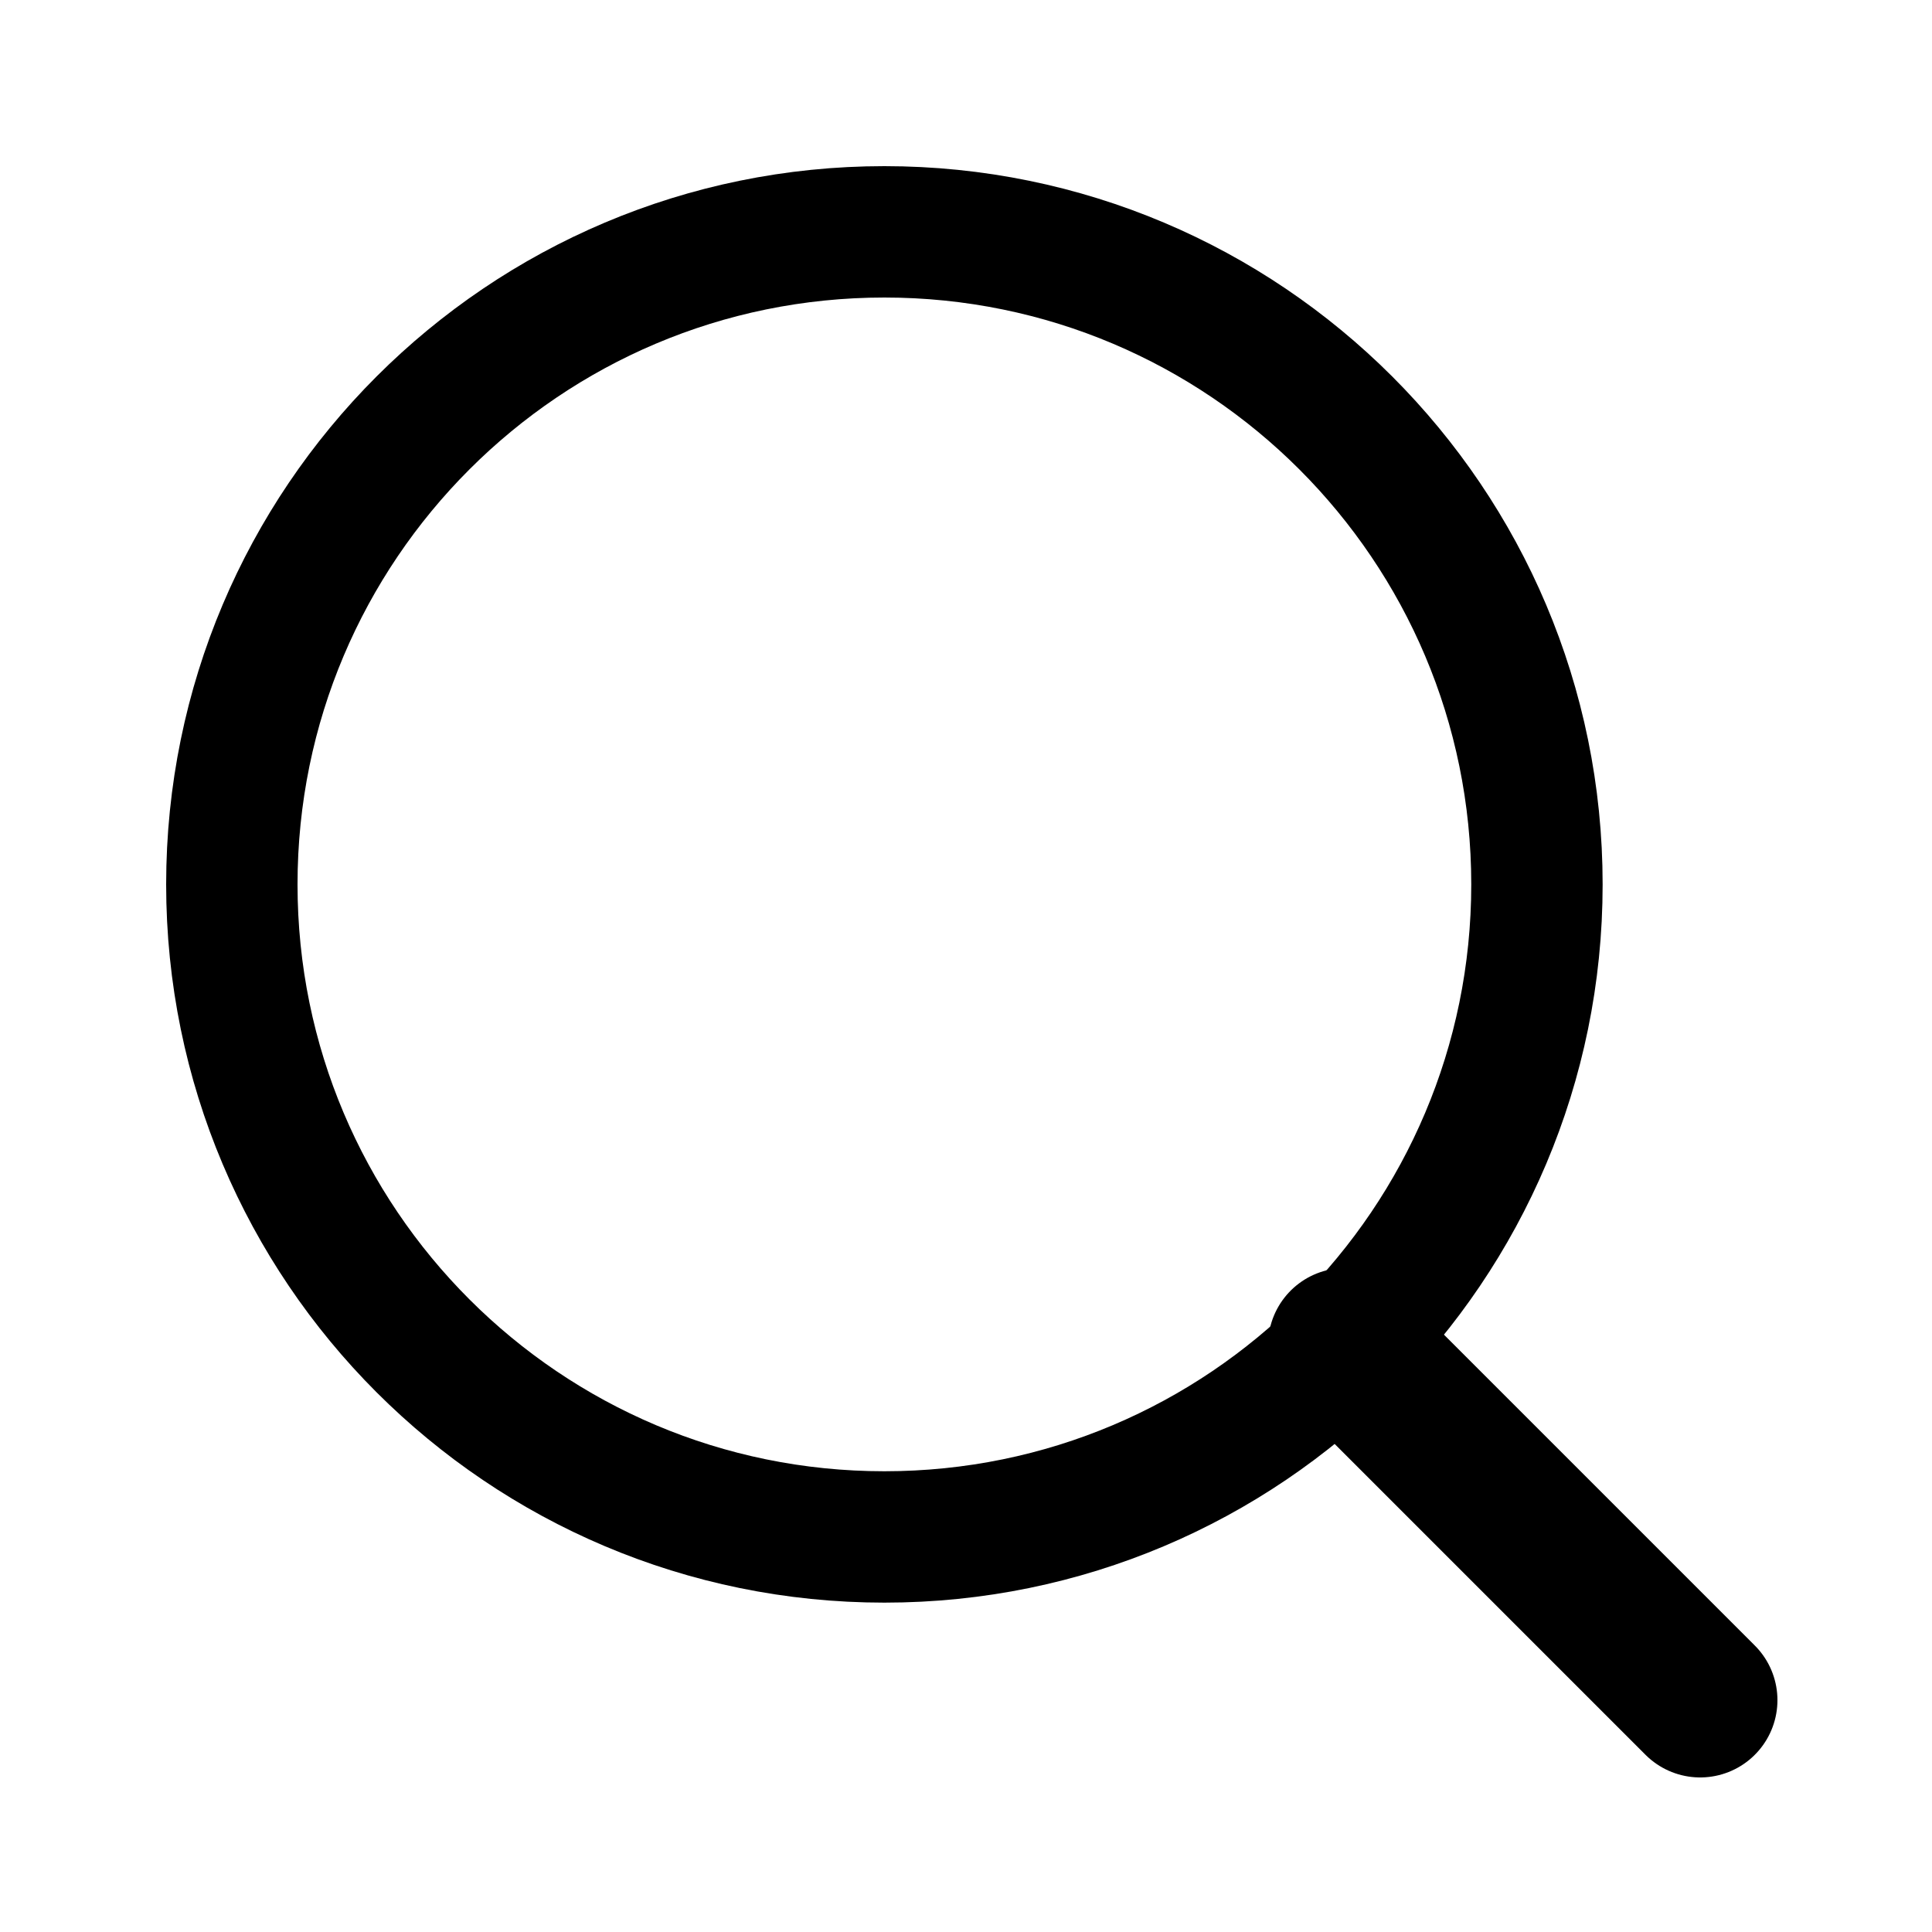
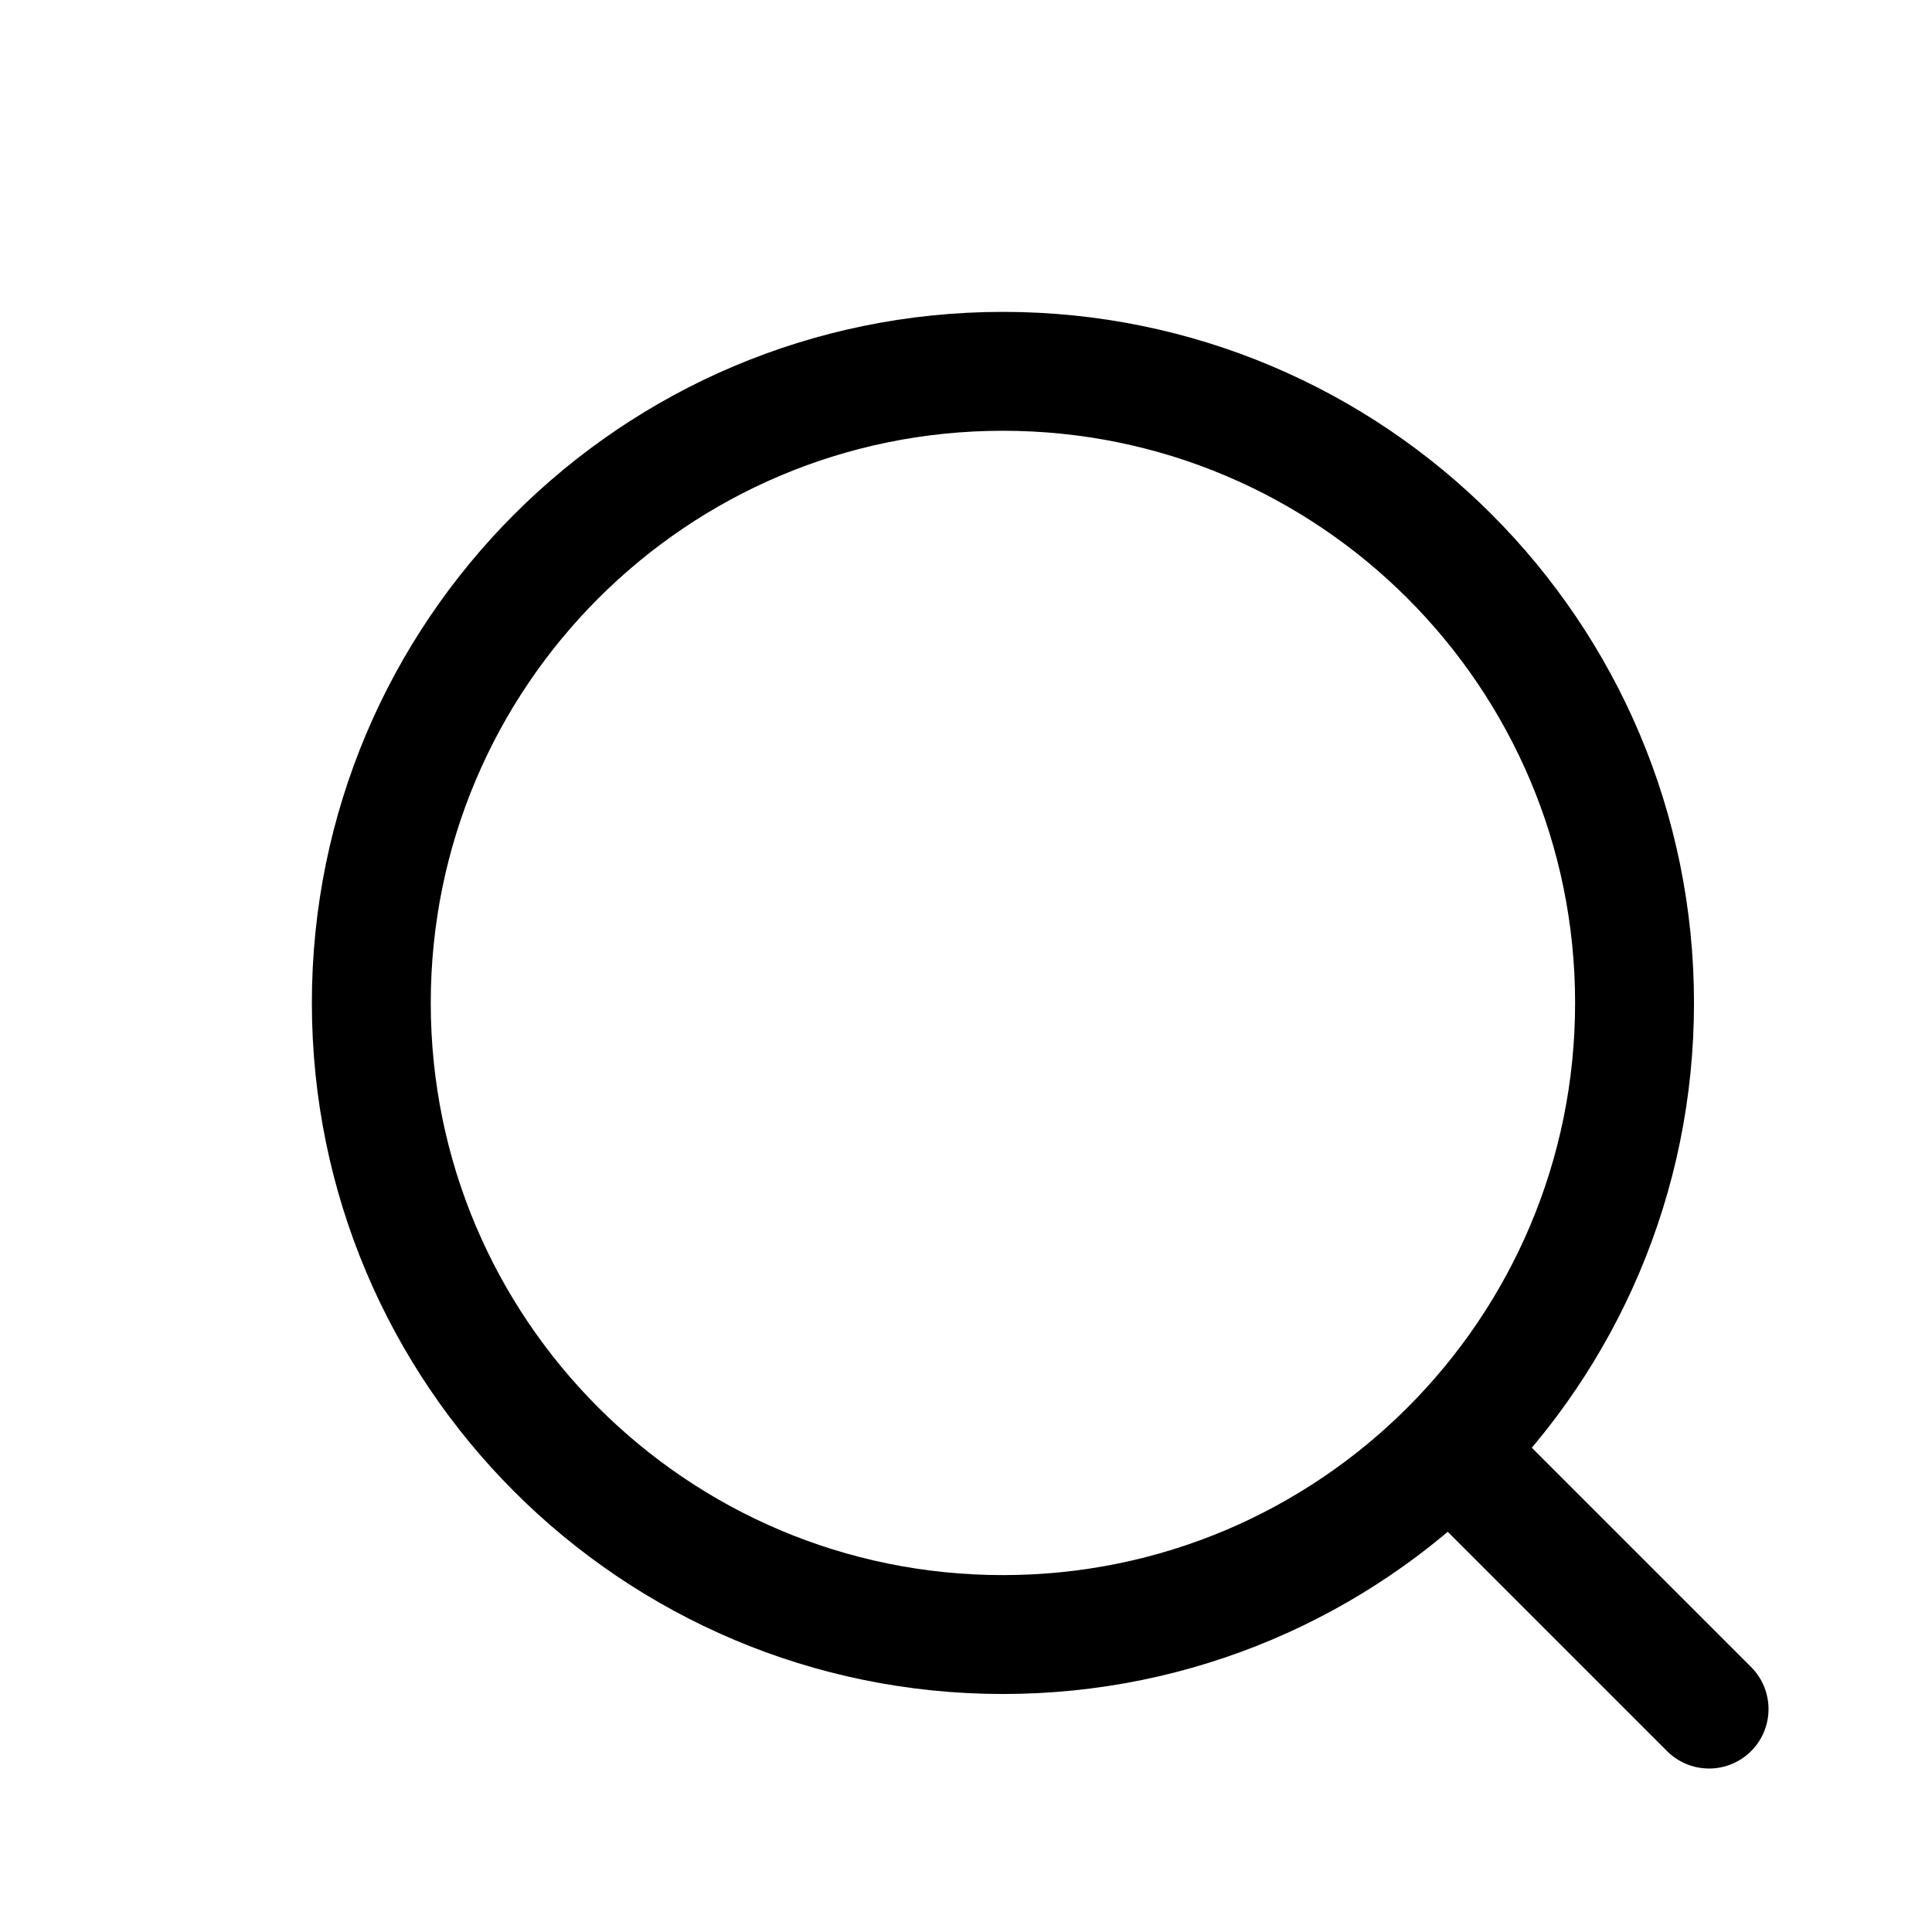
- <svg xmlns="http://www.w3.org/2000/svg" width="25" height="25" viewBox="0 0 25 25" fill="none">
-   <circle cx="11.444" cy="11.444" r="8.444" stroke="black" stroke-width="1.7" stroke-linecap="round" stroke-linejoin="round" />
-   <path d="M22 22L17.408 17.408" stroke="black" stroke-width="2" stroke-linecap="round" stroke-linejoin="round" />
+ <svg xmlns="http://www.w3.org/2000/svg" width="26" height="26" viewBox="0 0 26 26" fill="none">
+   <path d="M13.497 21.997C18.191 21.997 21.997 18.192 21.997 13.497C21.997 8.803 18.191 4.997 13.497 4.997C8.802 4.997 4.997 8.803 4.997 13.497C4.997 18.192 8.802 21.997 13.497 21.997Z" stroke="black" stroke-width="1.6" stroke-linecap="round" stroke-linejoin="round" />
+   <path d="M23 23L20 20" stroke="black" stroke-width="1.6" stroke-linecap="round" stroke-linejoin="round" />
</svg>
